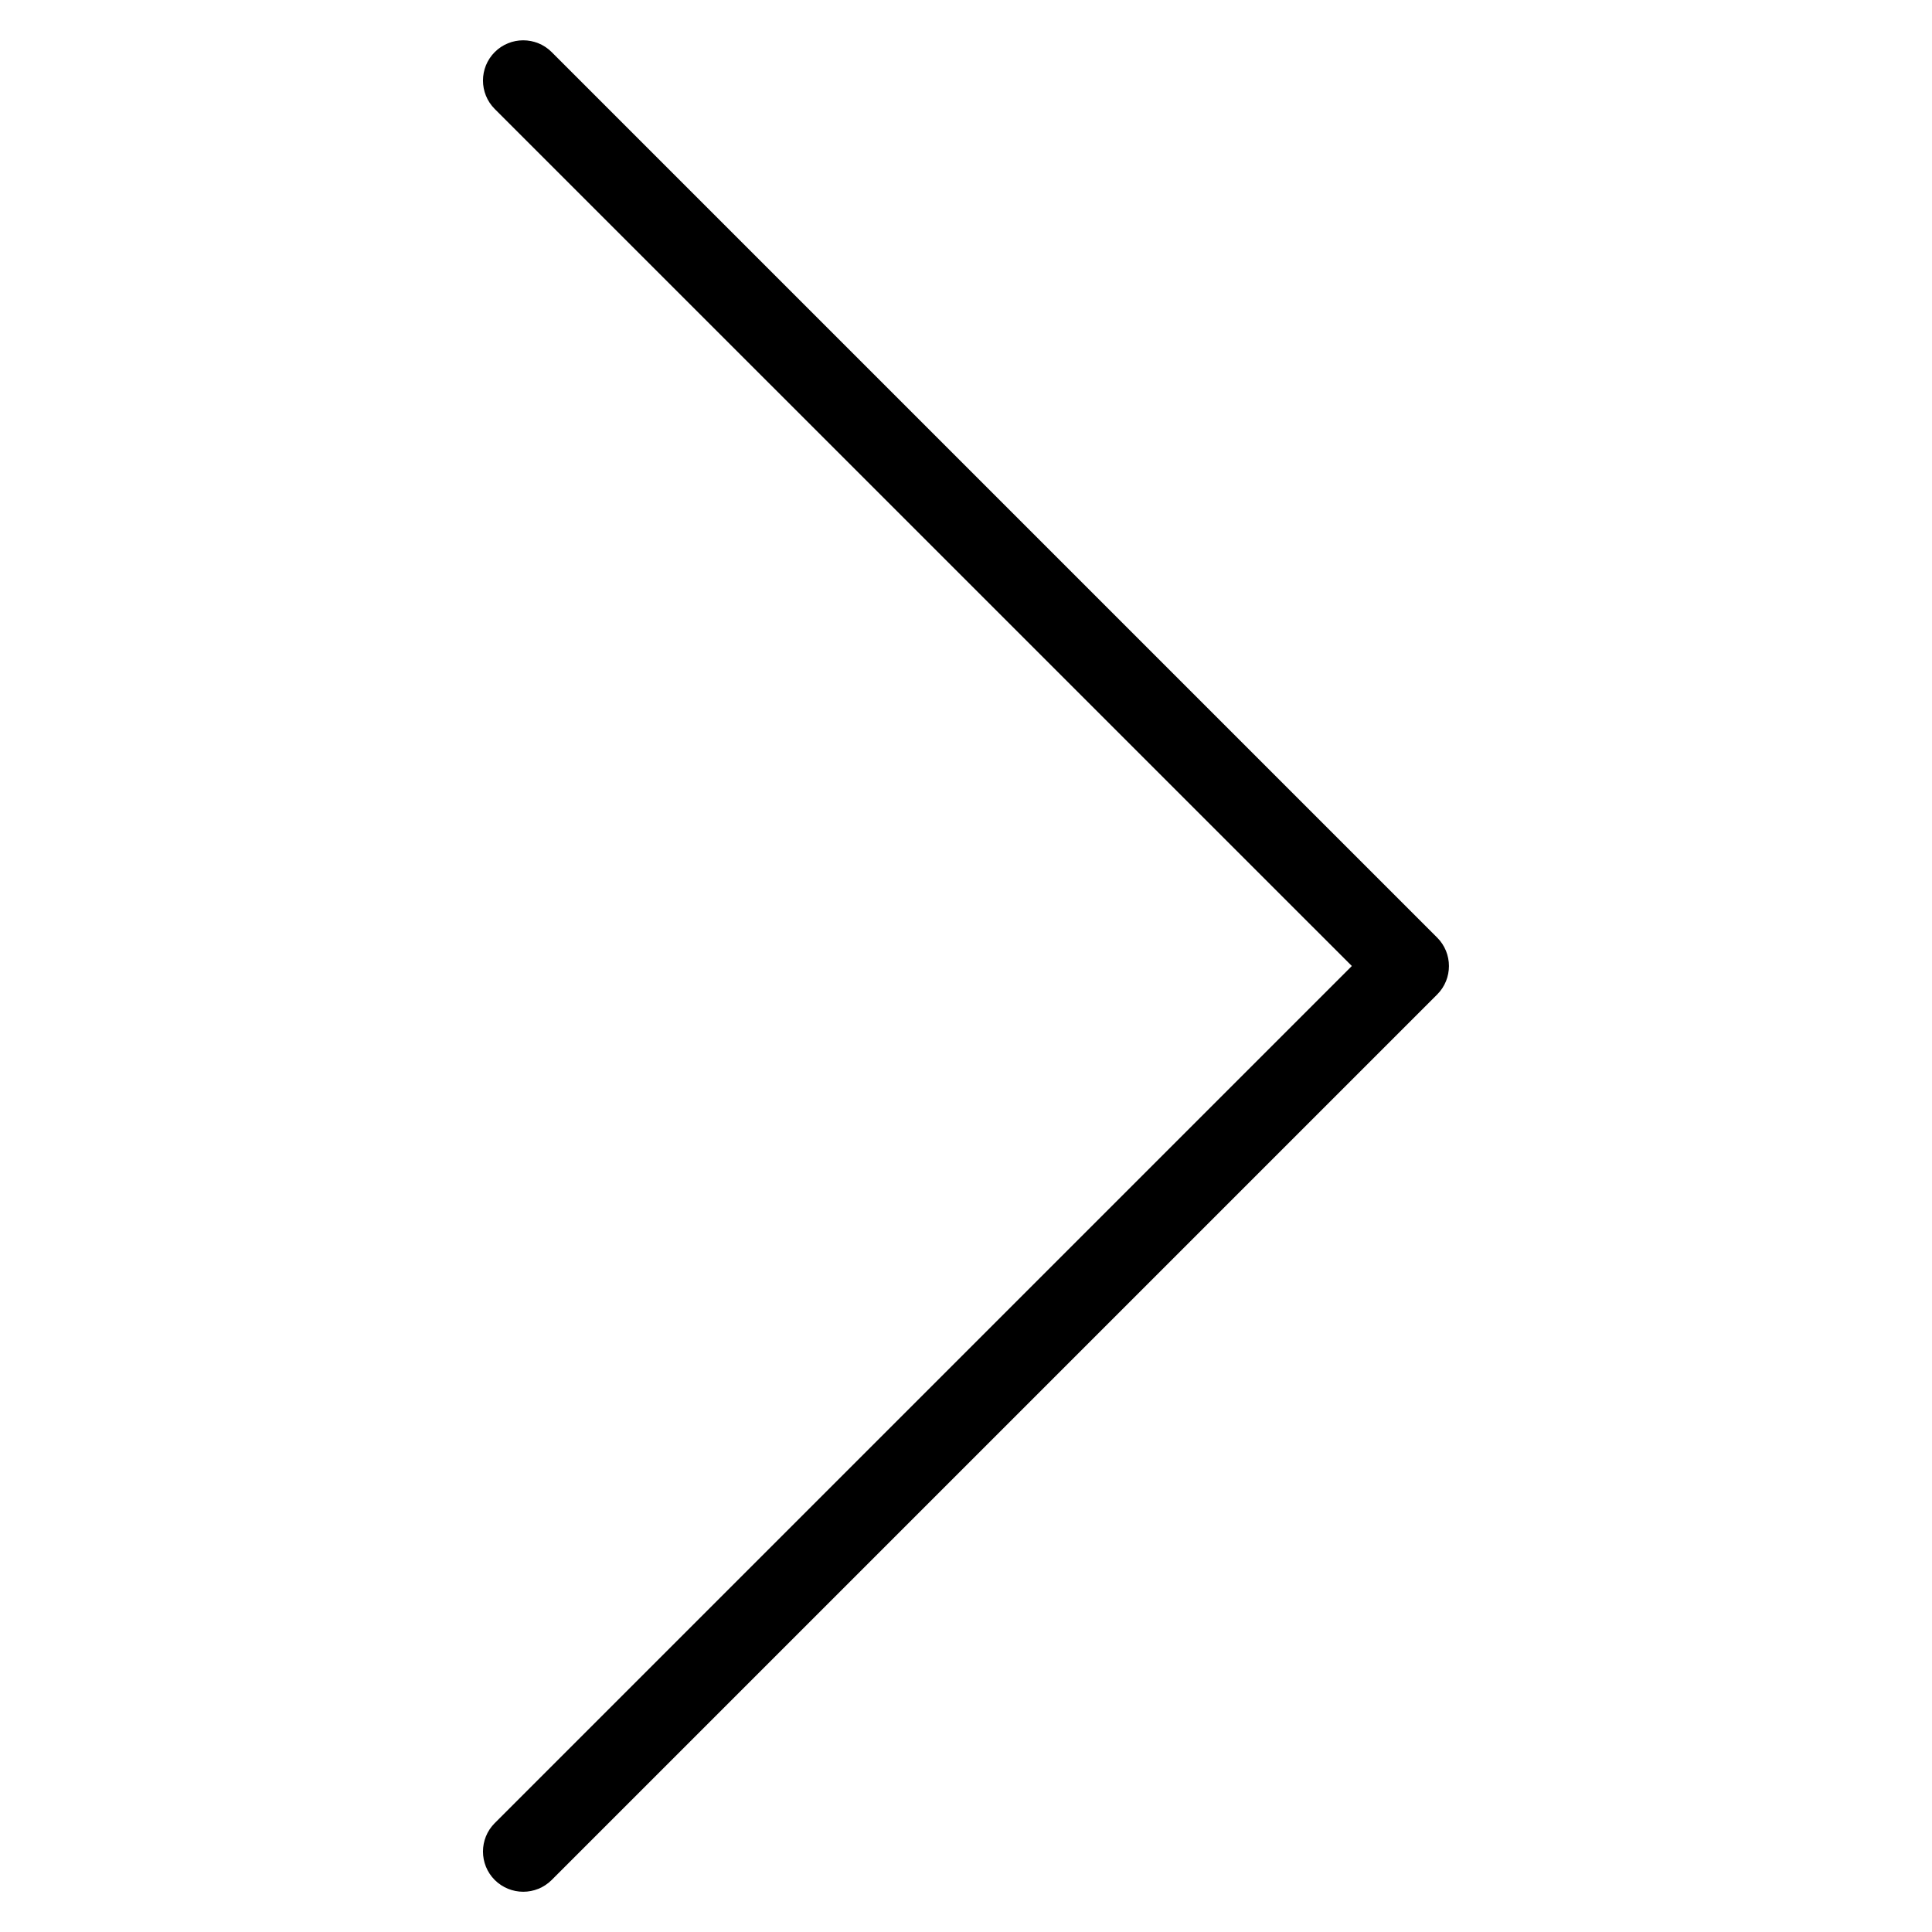
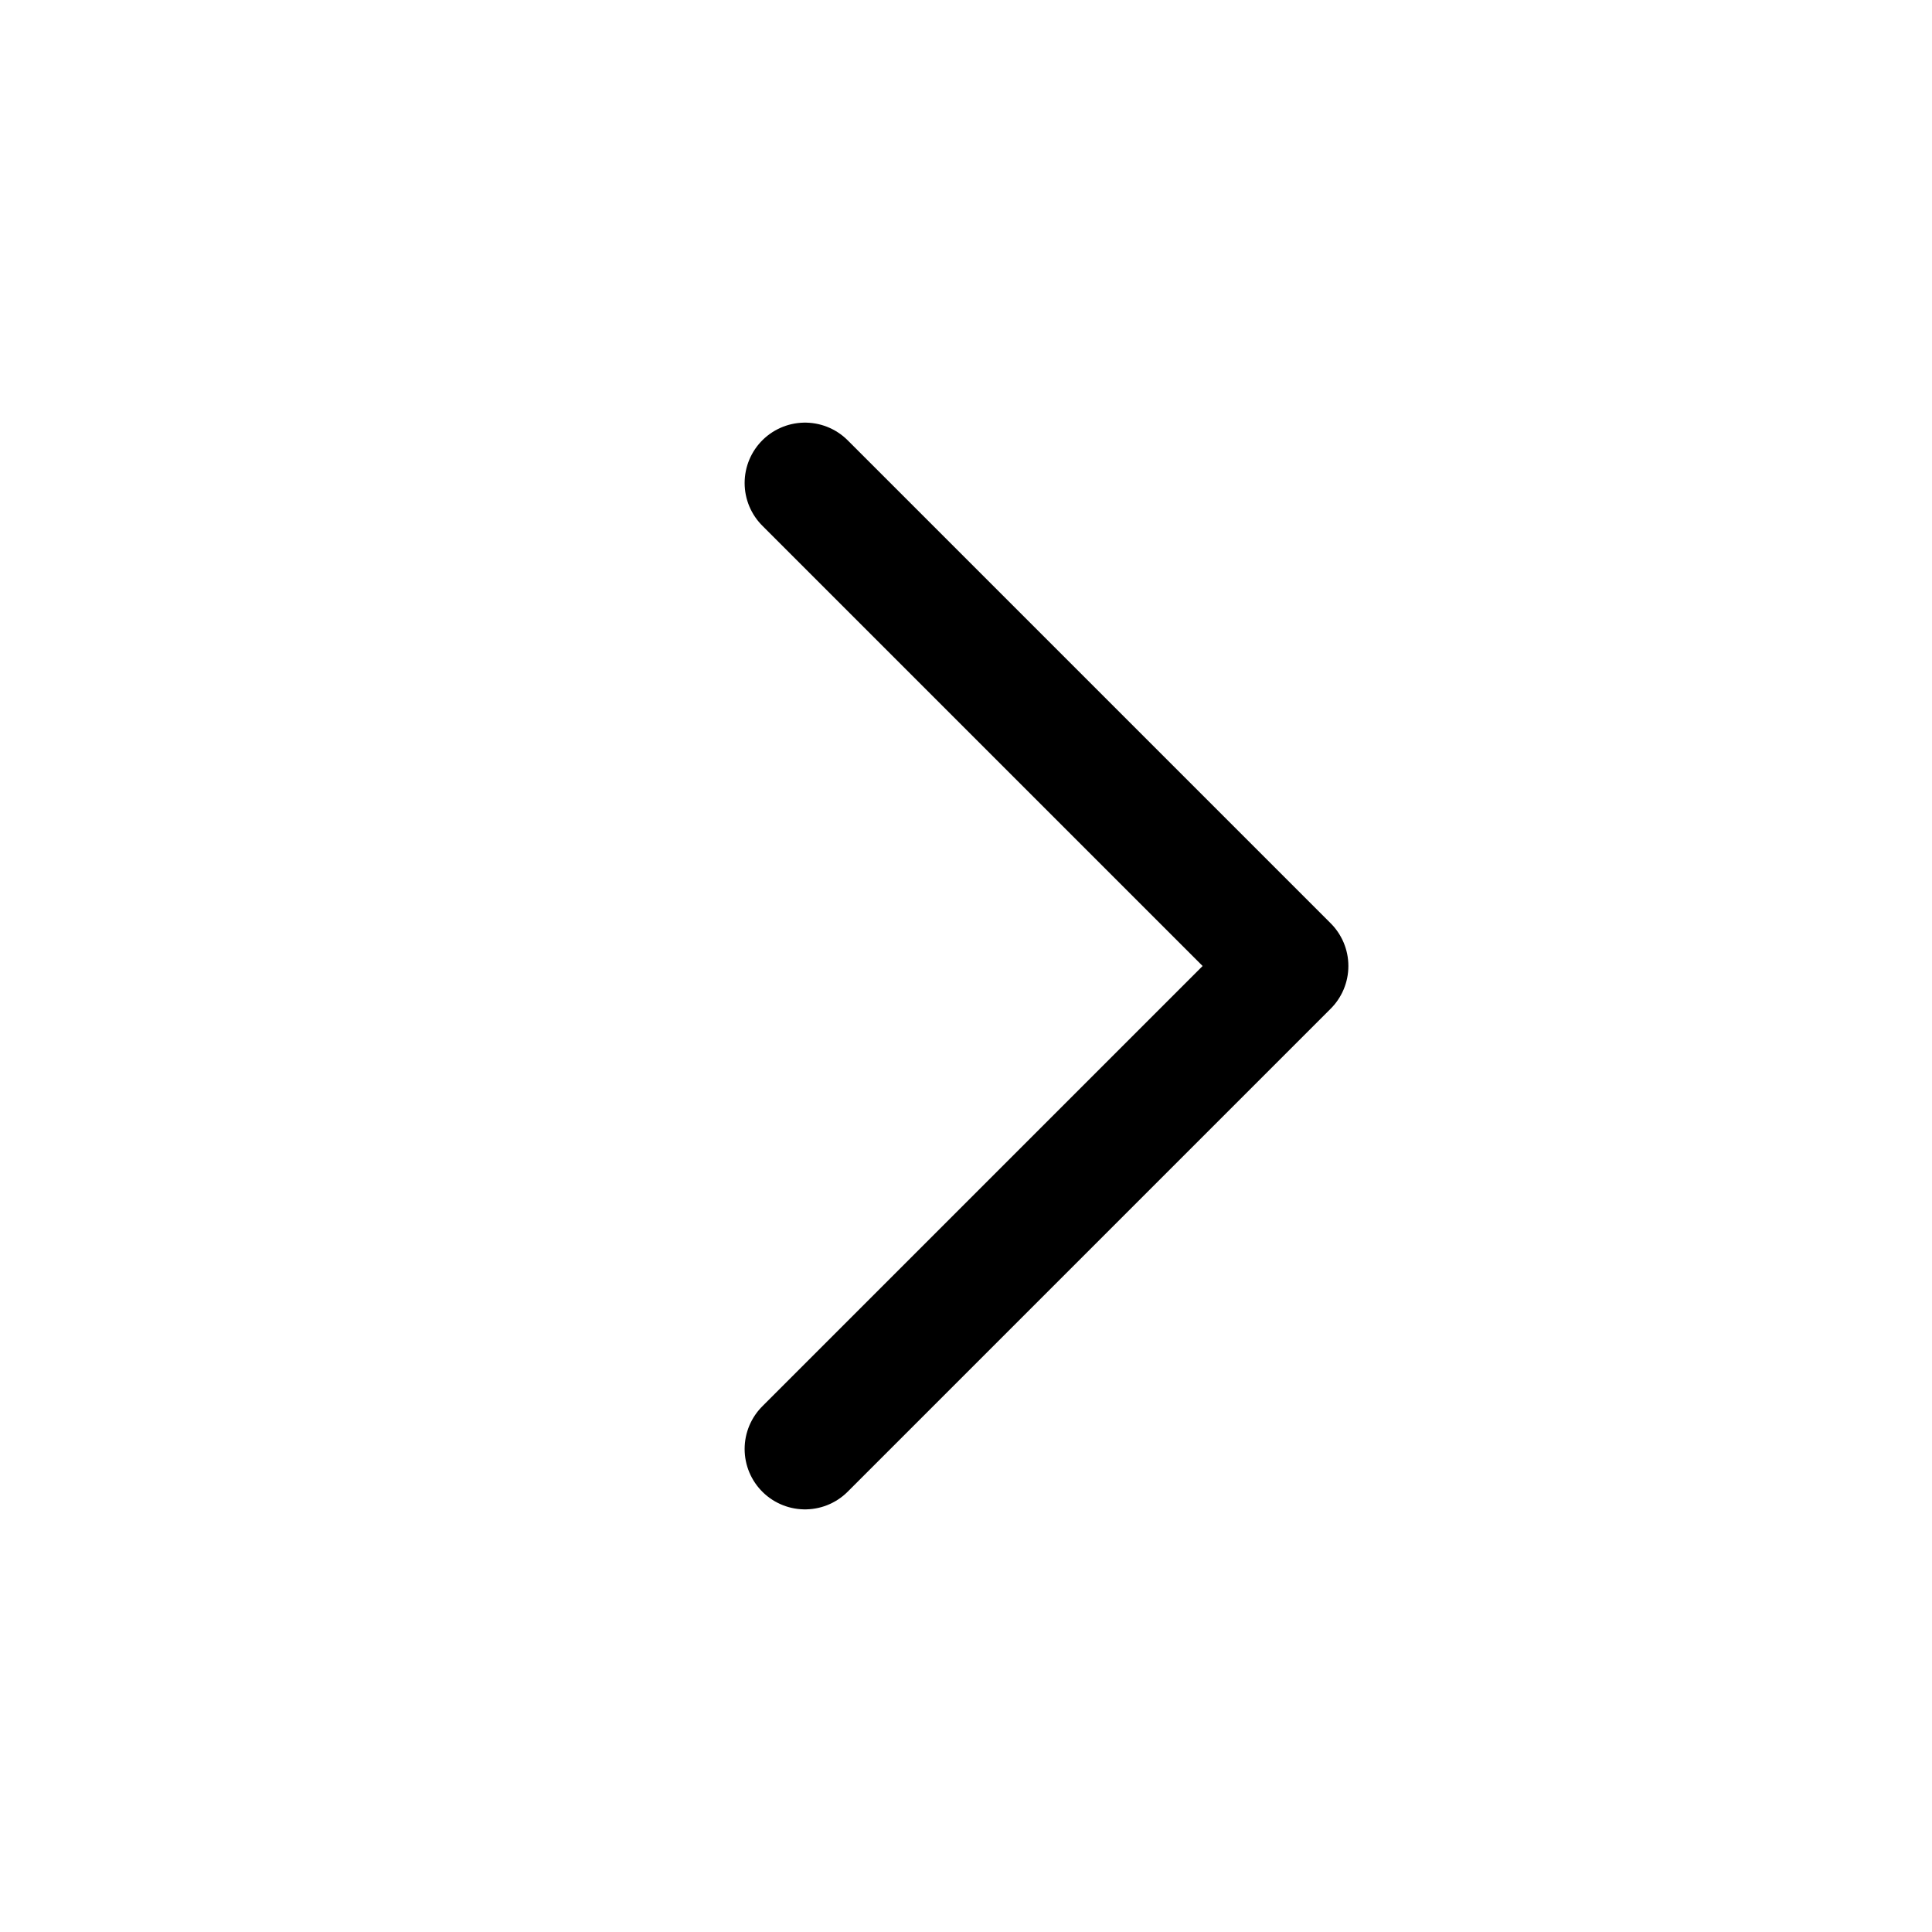
- <svg xmlns="http://www.w3.org/2000/svg" version="1.1" id="Layer_1" x="0px" y="0px" viewBox="0 0 24 24" style="enable-background:new 0 0 24 24;" xml:space="preserve">
-   <g>
-     <path d="M6.5,23.5c-0.128,0-0.256-0.049-0.354-0.146c-0.195-0.195-0.195-0.512,0-0.707L16.793,12L6.146,1.354   c-0.195-0.195-0.195-0.512,0-0.707s0.512-0.195,0.707,0l11,11c0.195,0.195,0.195,0.512,0,0.707l-11,11   C6.756,23.451,6.628,23.5,6.5,23.5z" />
-   </g>
-   <g>
- </g>
-   <g>
- </g>
-   <g>
- </g>
-   <g>
- </g>
-   <g>
- </g>
-   <g>
- </g>
-   <g>
- </g>
-   <g>
- </g>
-   <g>
- </g>
-   <g>
- </g>
-   <g>
- </g>
-   <g>
- </g>
-   <g>
- </g>
-   <g>
- </g>
-   <g>
- </g>
+ <svg xmlns="http://www.w3.org/2000/svg" role="img" width="48px" height="48px" viewBox="0 0 24 24" aria-labelledby="chevronRightIconTitle" stroke="#000000" stroke-width="1.5" stroke-linecap="round" stroke-linejoin="round" fill="none" color="#000000">
+   <polyline points="10 6 16 12 10 18 10 18" />
</svg>
